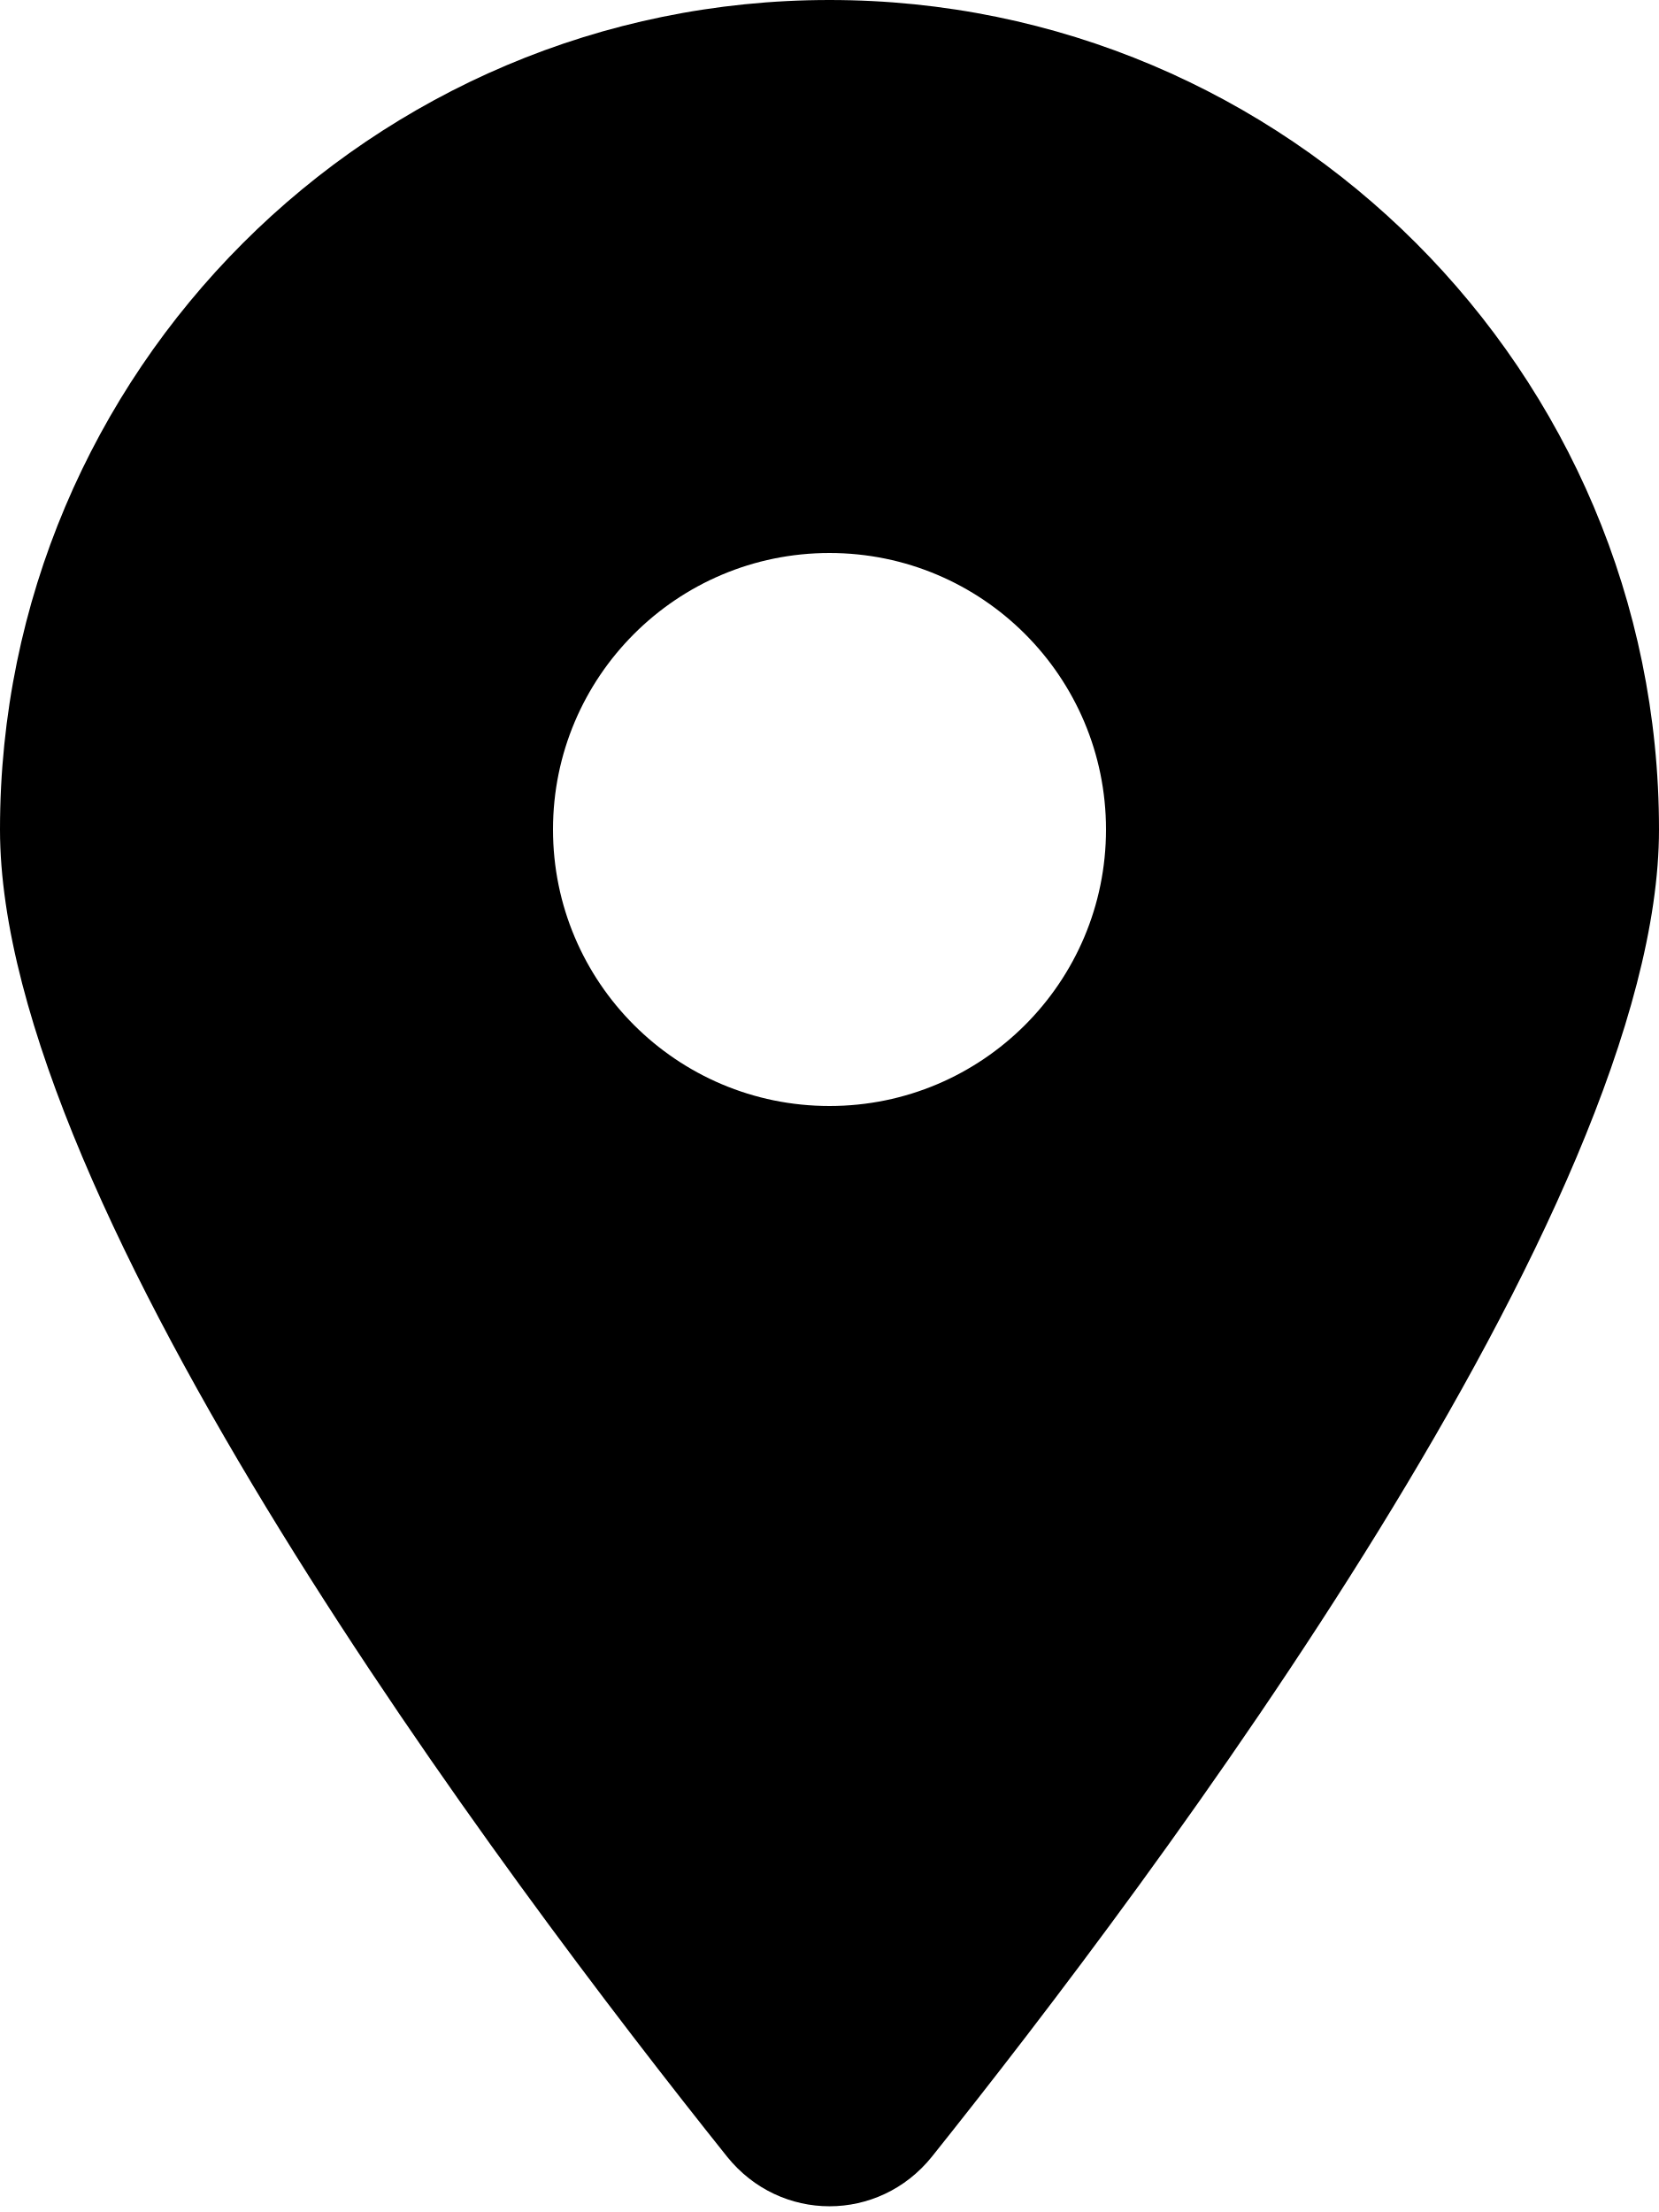
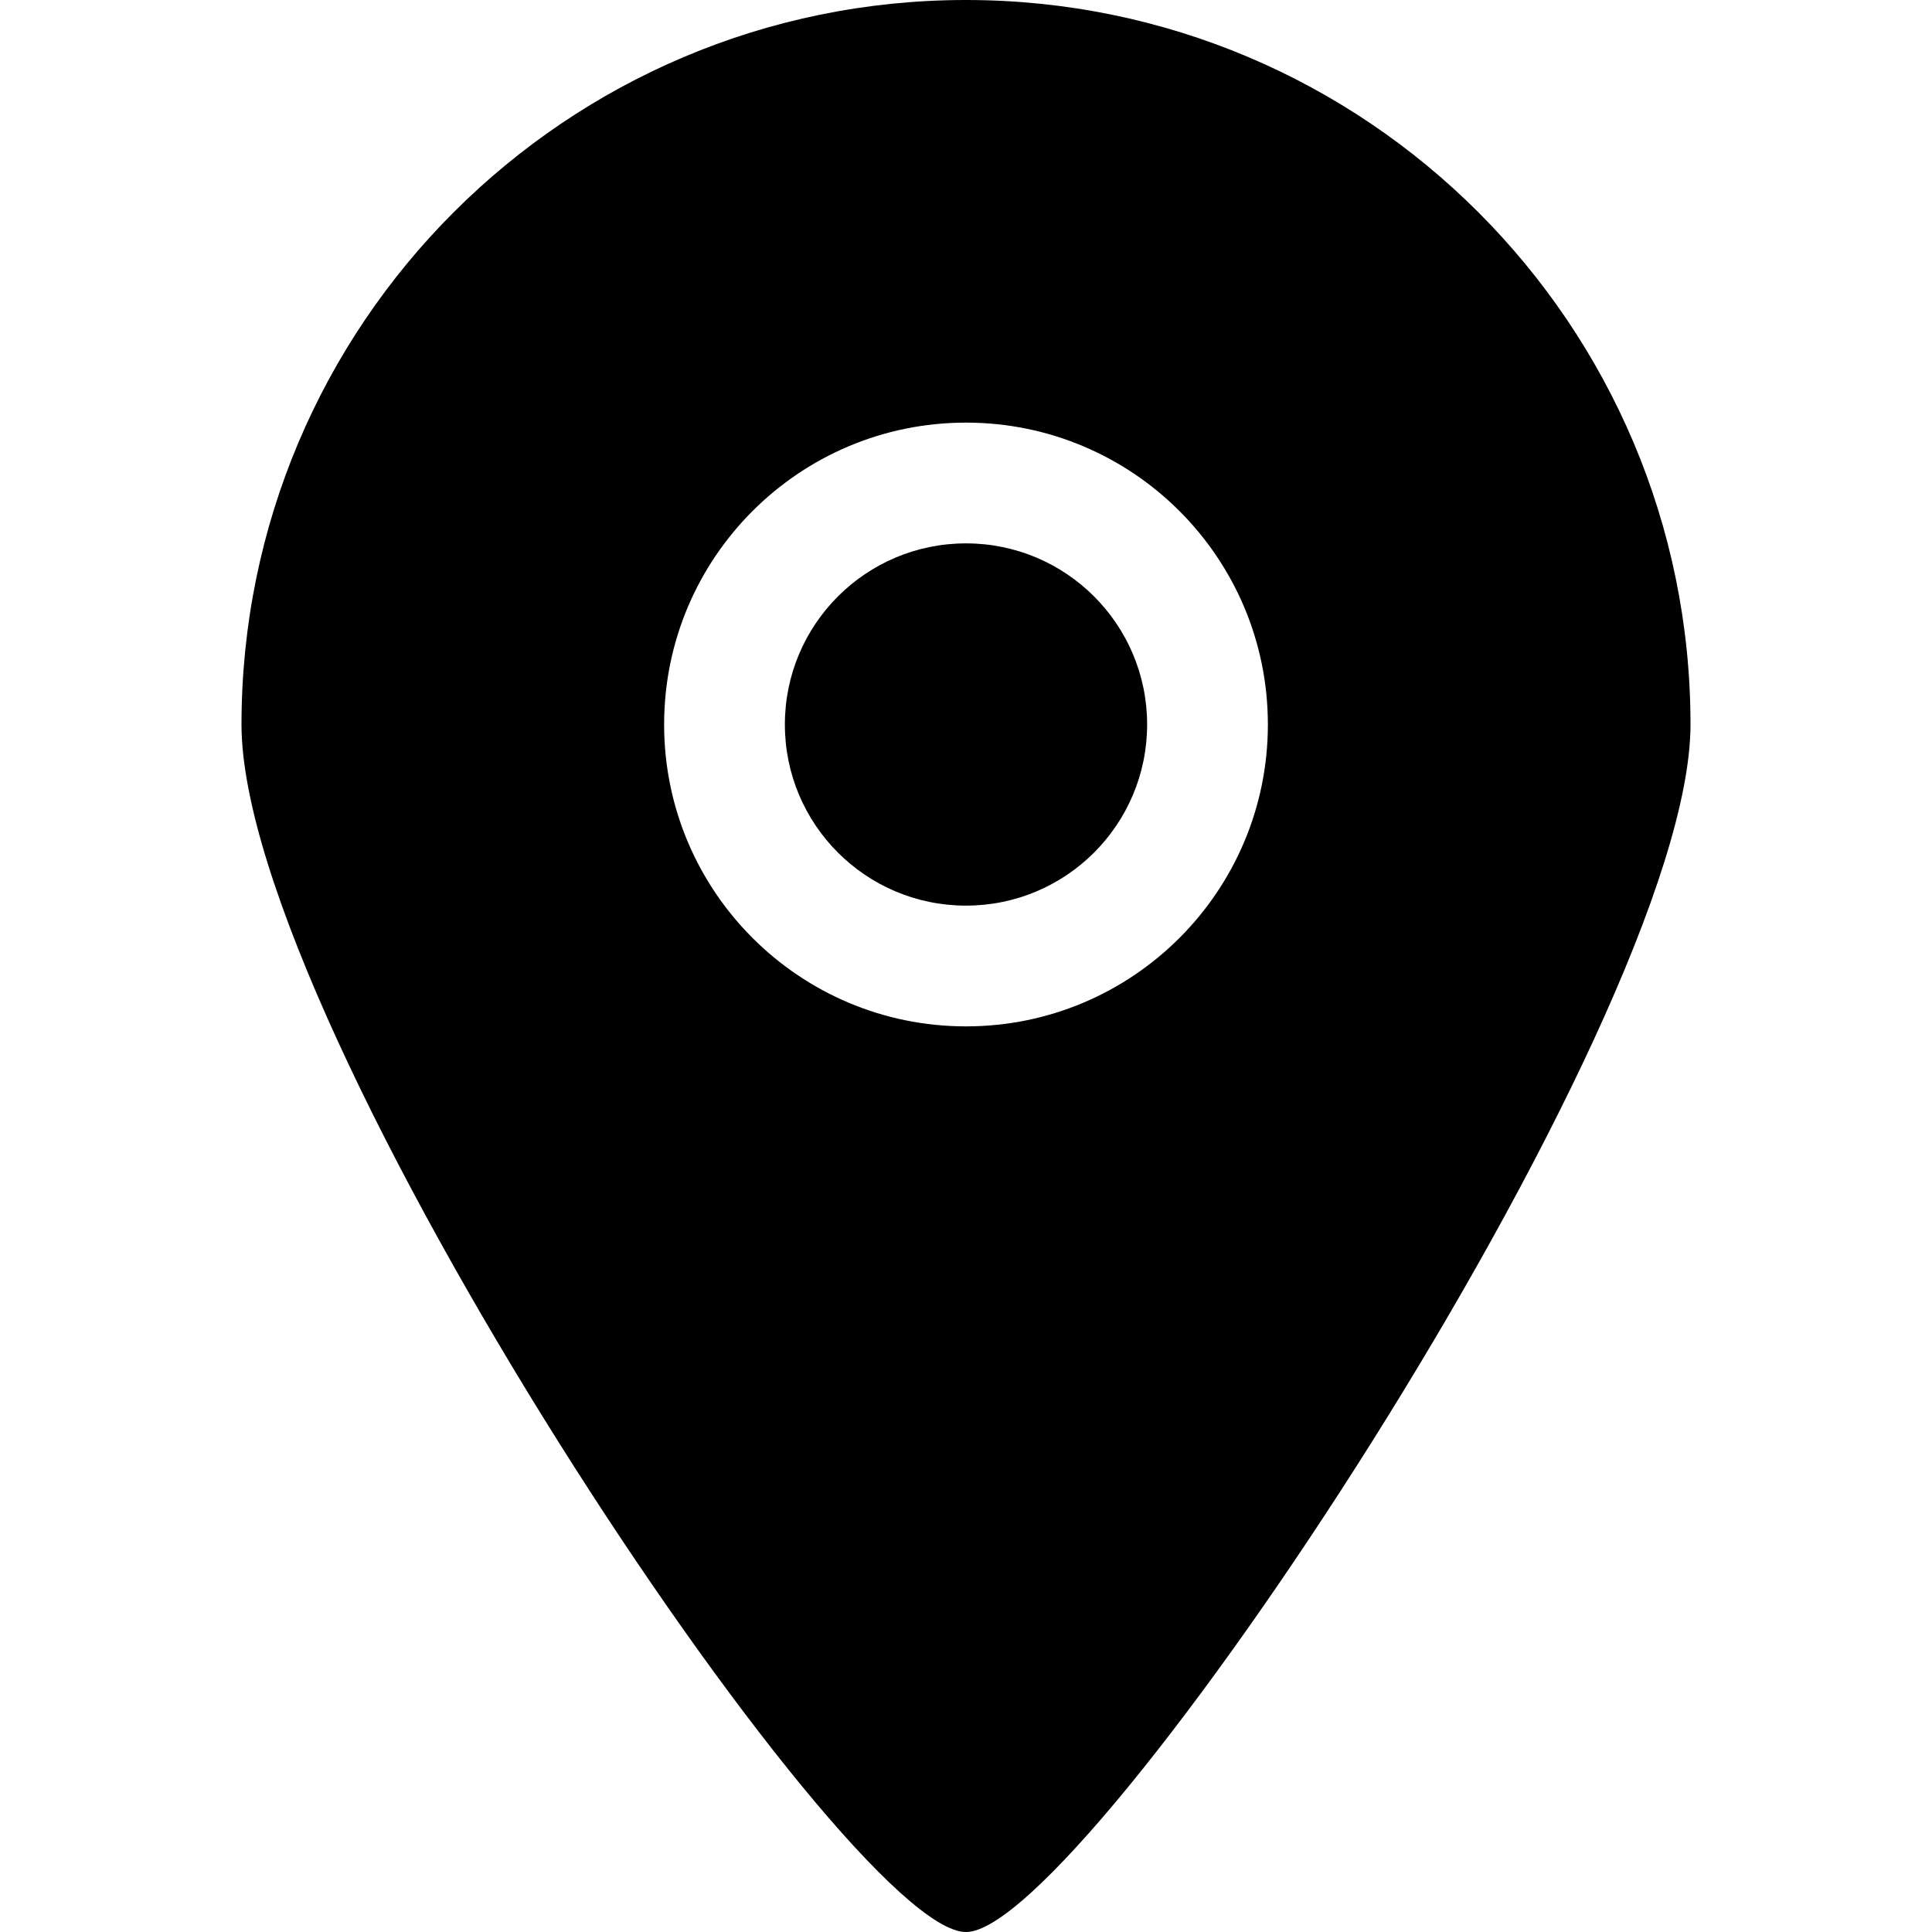
- <svg xmlns="http://www.w3.org/2000/svg" viewBox="0 0 384 512">
-   <path d="M215.7 499.2C267 435 384 279.4 384 192C384 86 298 0 192 0S0 86 0 192c0 87.4 117 243 168.3 307.2c12.3 15.3 35.1 15.3 47.4 0zM192 128a64 64 0 1 1 0 128 64 64 0 1 1 0-128z" />
+ <svg xmlns="http://www.w3.org/2000/svg" viewBox="-4 0 32 32" version="1.1" fill="#000000">
+   <g id="SVGRepo_bgCarrier" stroke-width="0" />
+   <g id="SVGRepo_tracerCarrier" stroke-linecap="round" stroke-linejoin="round" />
+   <g id="SVGRepo_iconCarrier">
+     <defs> </defs>
+     <g id="Page-1" stroke="none" stroke-width="1" fill="none" fill-rule="evenodd">
+       <g id="Icon-Set-Filled" transform="translate(-106, -413)" fill="#000000">
+         <path d="M118,422 C116.343,422 115,423.343 115,425 C115,426.657 116.343,428 118,428 C119.657,428 121,426.657 121,425 C121,423.343 119.657,422 118,422 L118,422 Z M118,430 C115.239,430 113,427.762 113,425 C113,422.238 115.239,420 118,420 C120.761,420 123,422.238 123,425 C123,427.762 120.761,430 118,430 L118,430 Z M118,413 C111.373,413 106,418.373 106,425 C106,430.018 116.005,445.011 118,445 C119.964,445.011 130,429.95 130,425 C130,418.373 124.627,413 118,413 L118,413 Z" id="location"> </path>
+       </g>
+     </g>
+   </g>
</svg>
